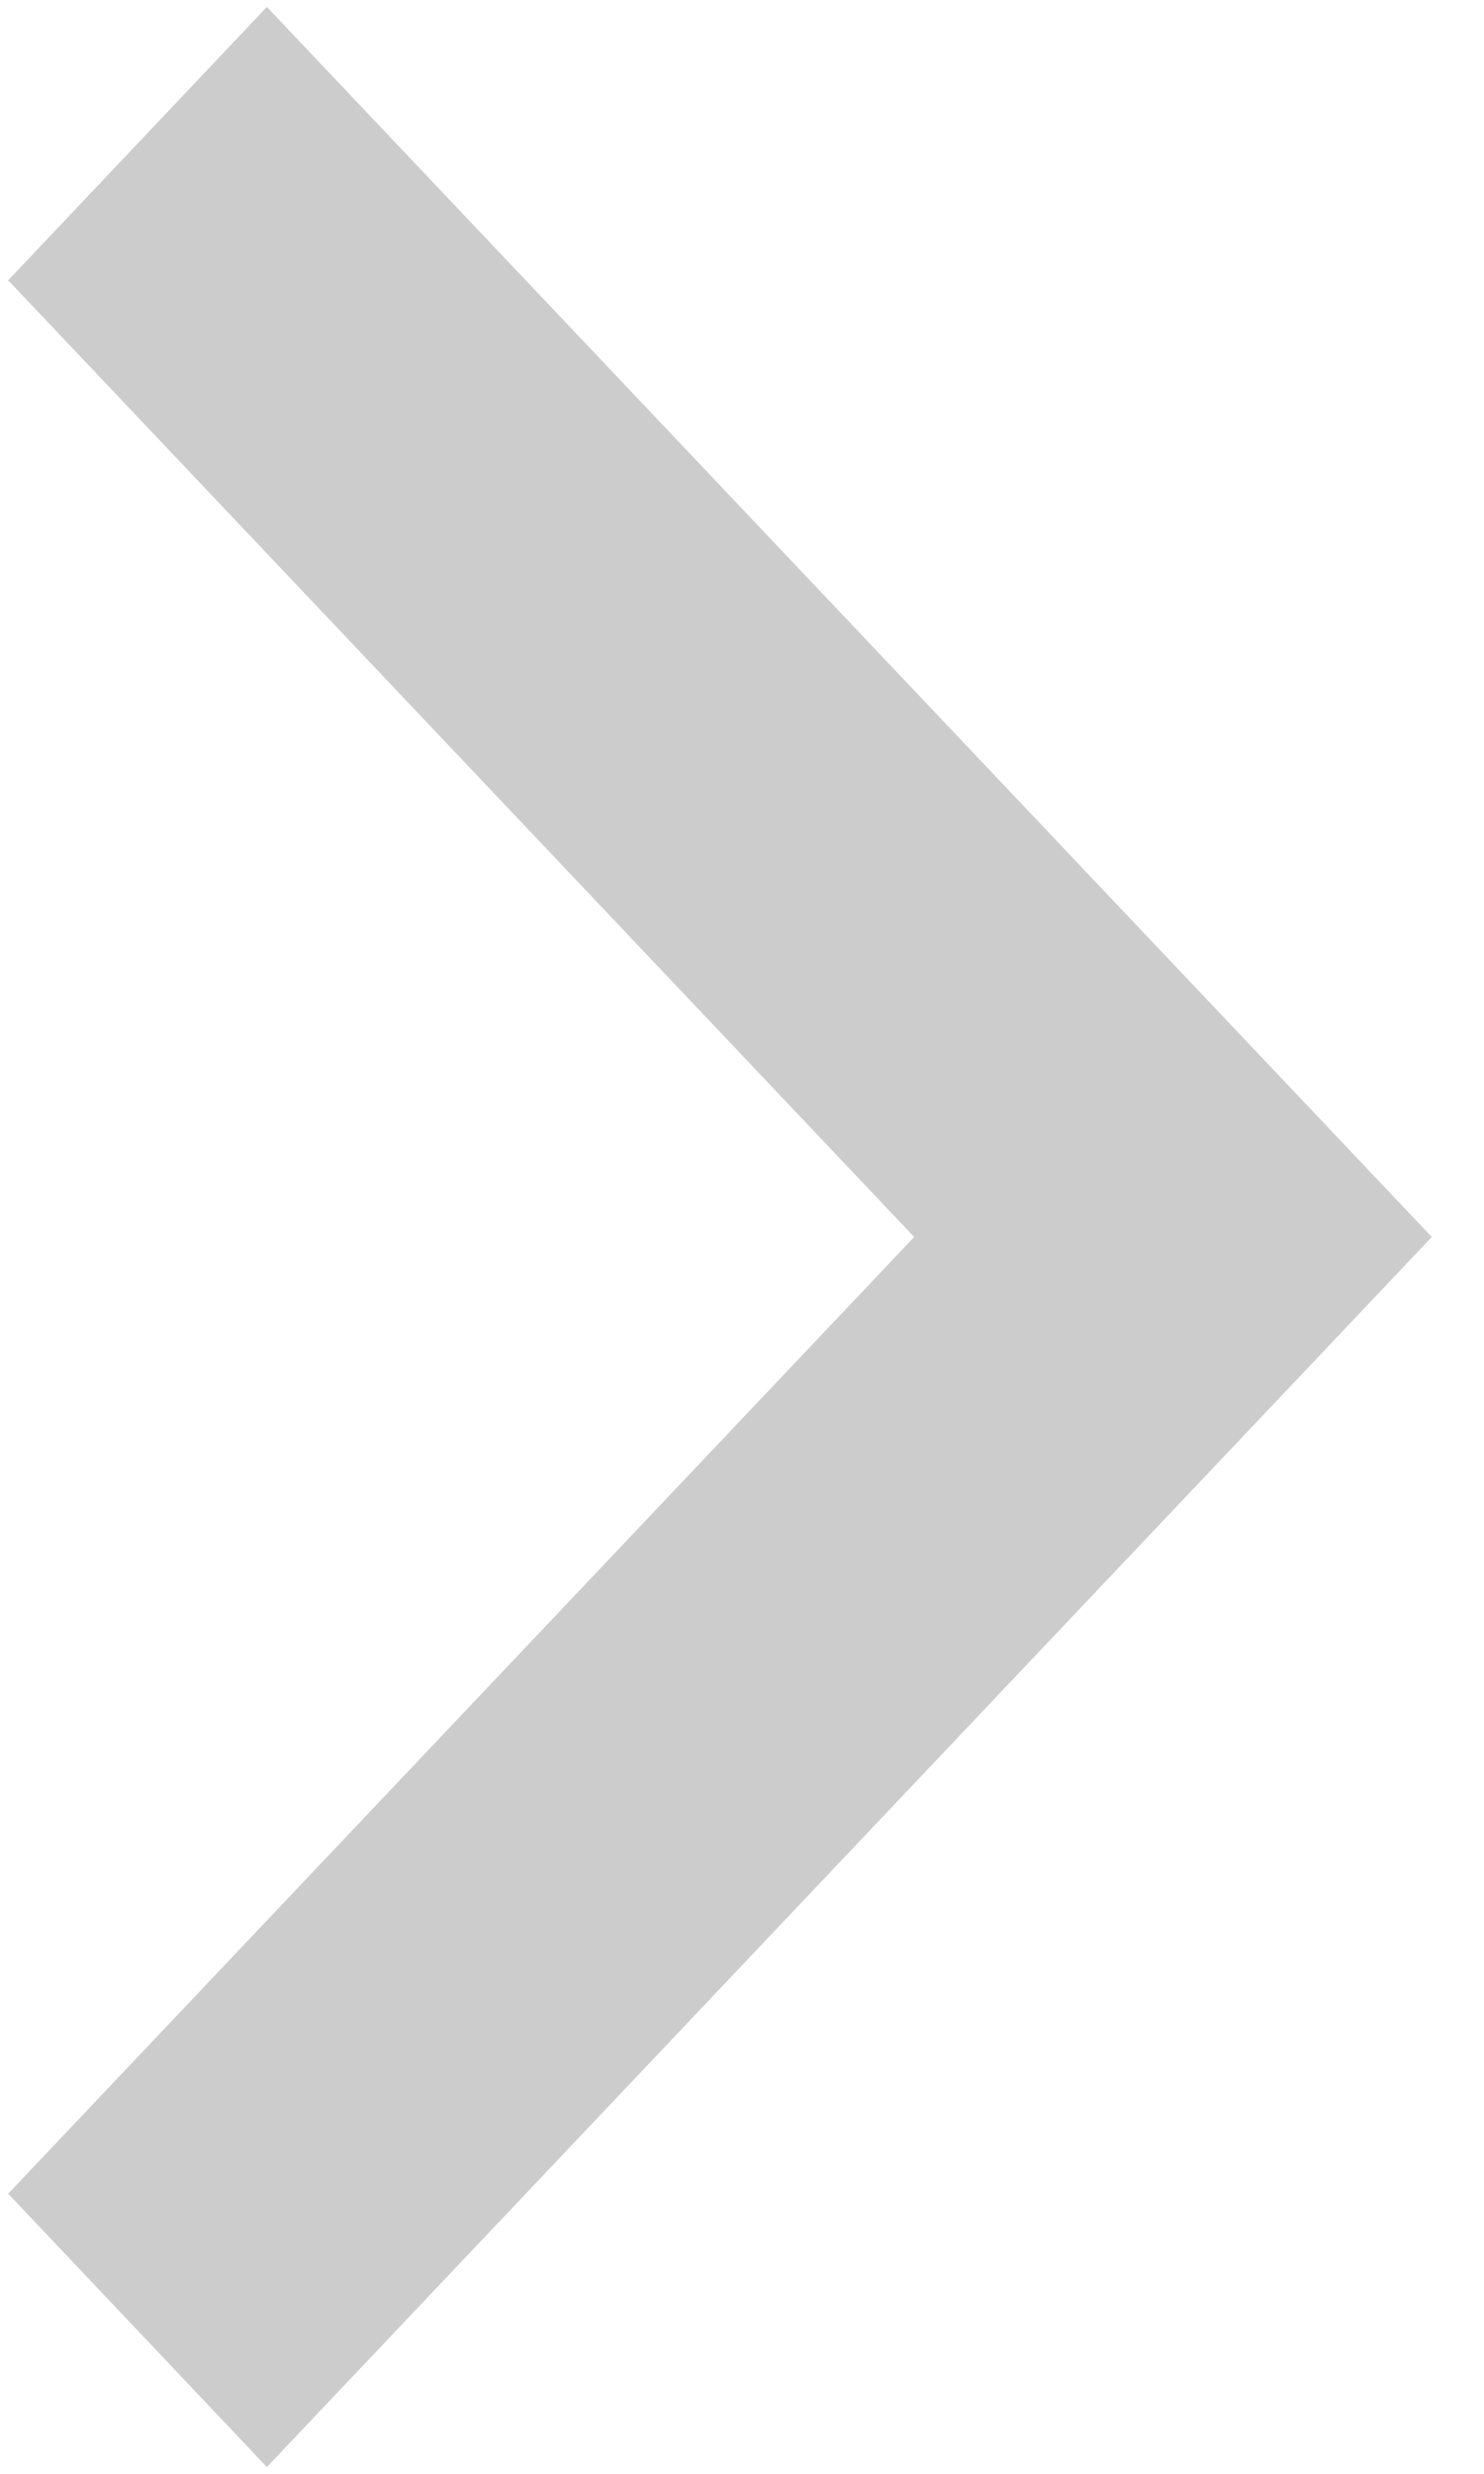
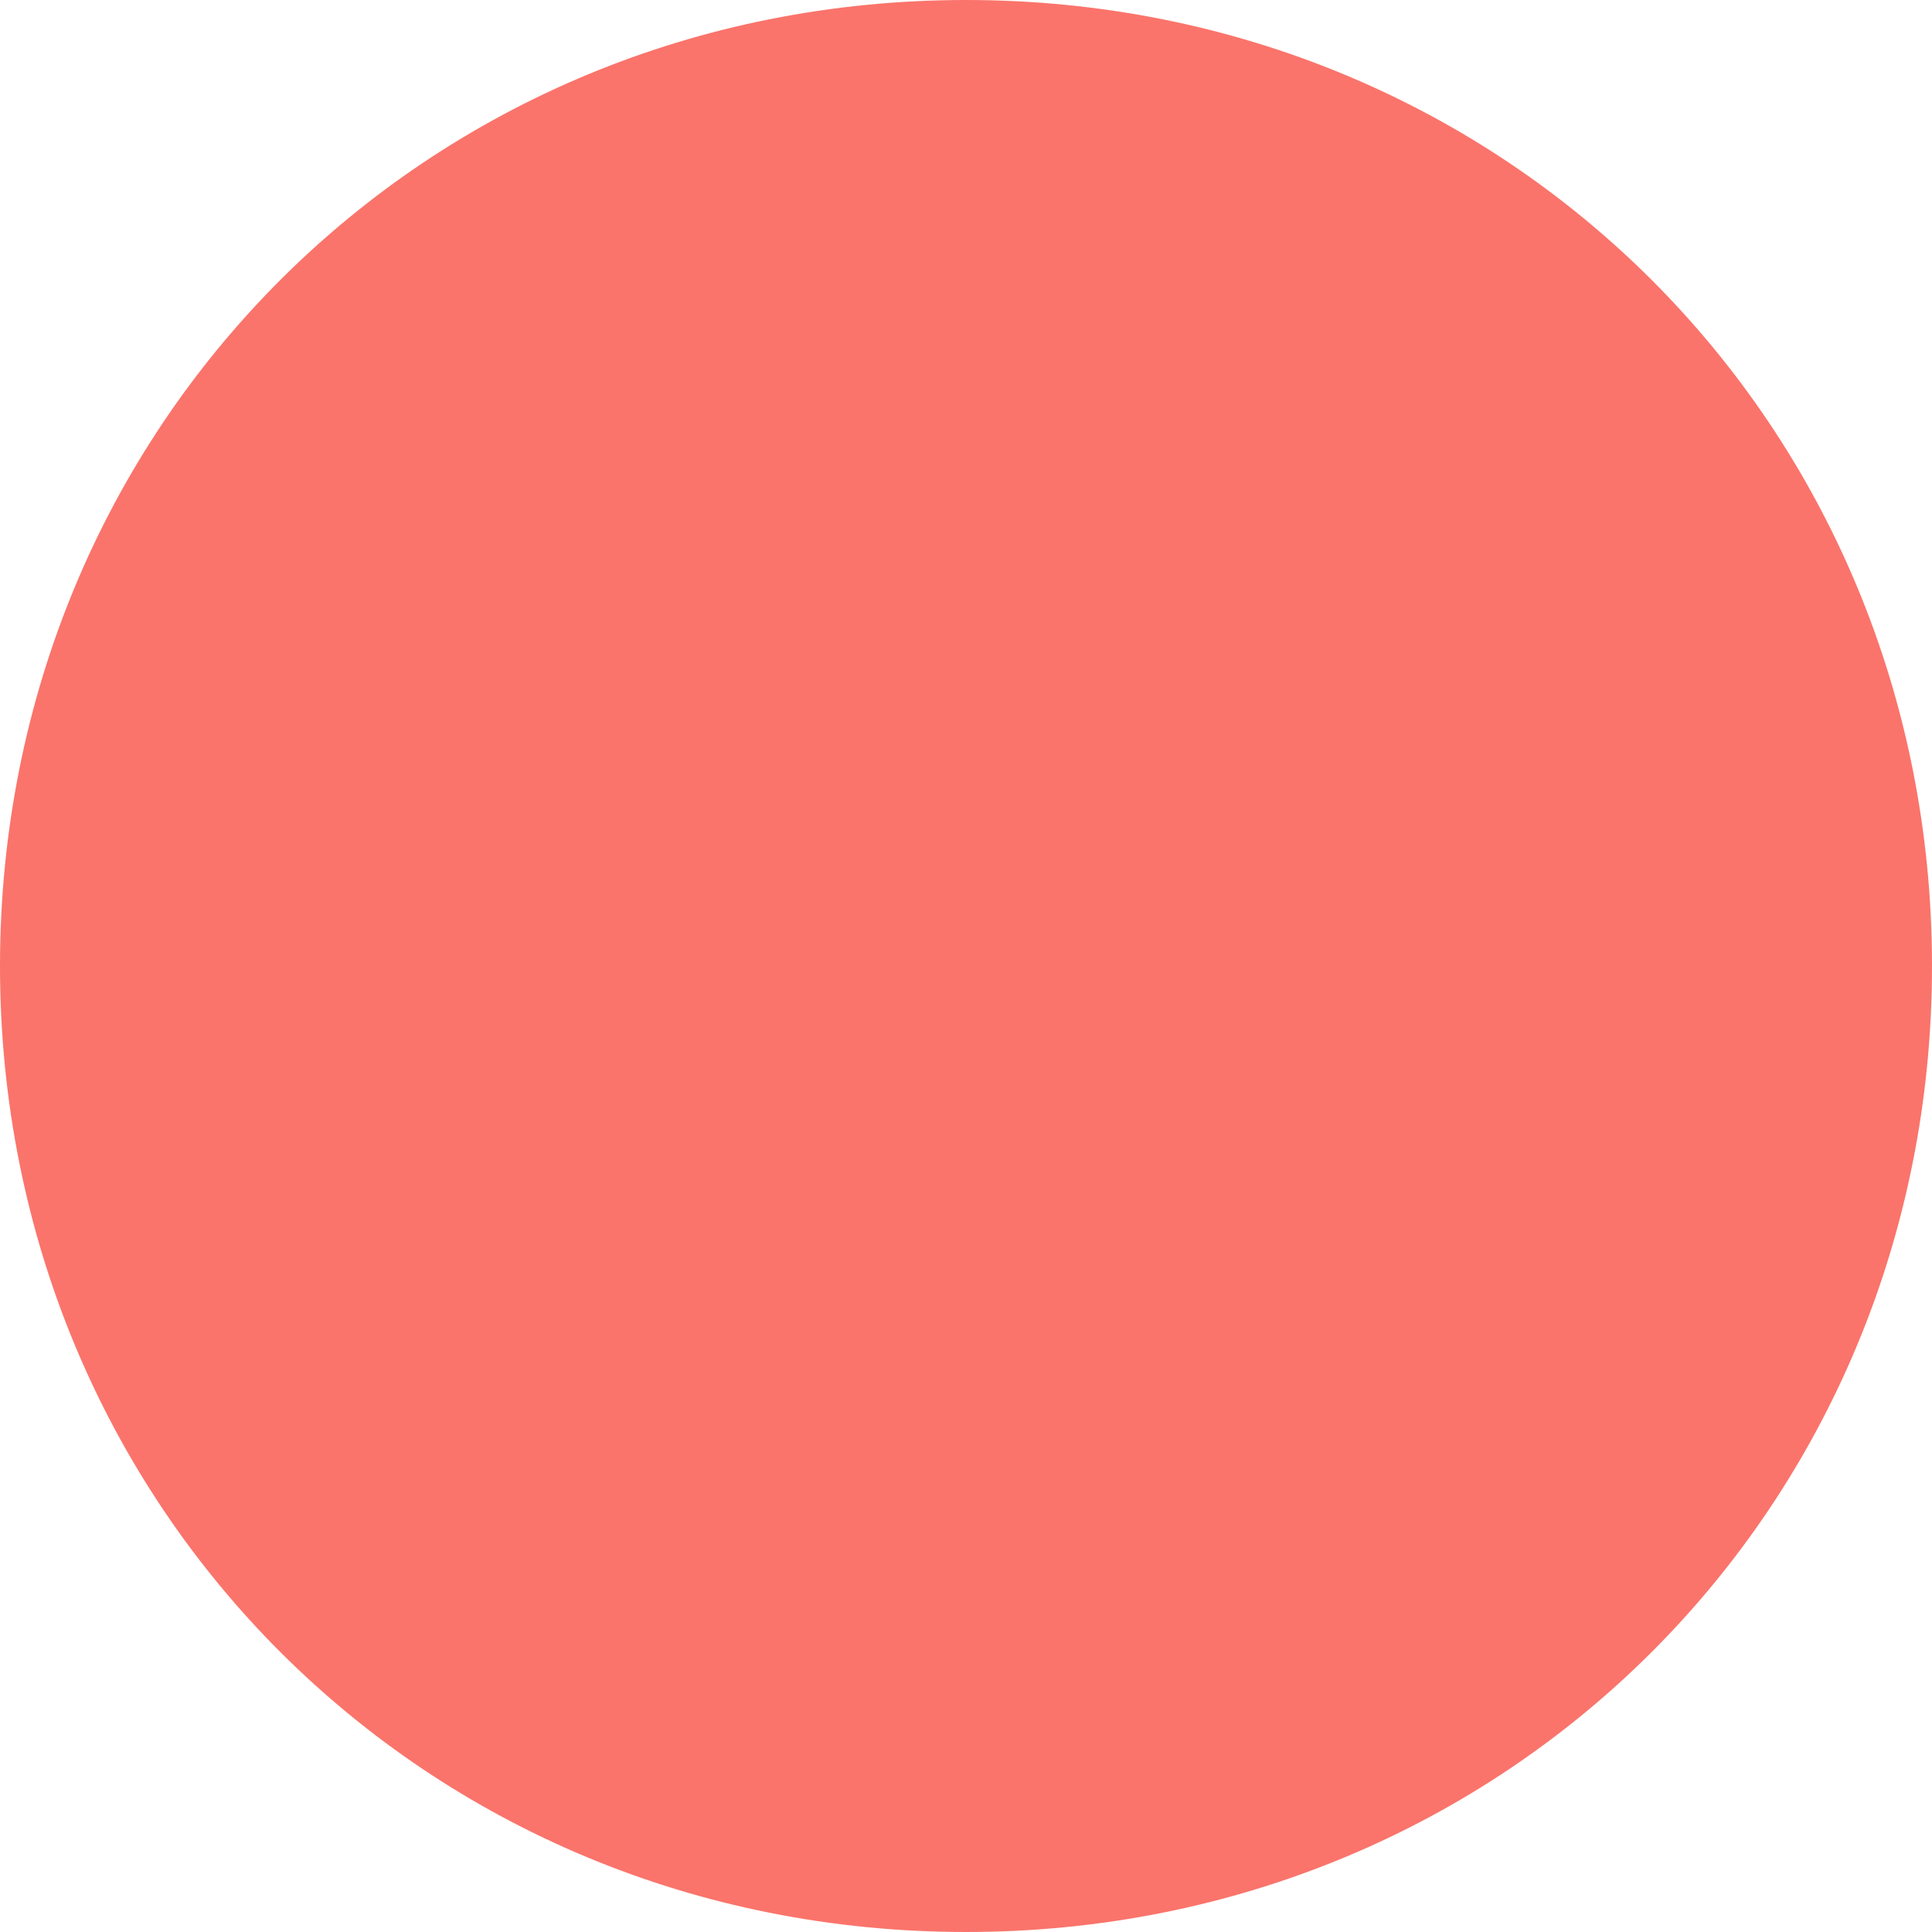
- <svg xmlns="http://www.w3.org/2000/svg" version="1.1" width="6px" height="10px">
-   <g transform="matrix(1 0 0 1 -334 -406 )">
-     <path d="M 0.033 8.867  L 3.696 5  L 0.033 1.133  L 1.079 0.028  L 5.789 5  L 1.079 9.972  L 0.033 8.867  Z " fill-rule="nonzero" fill="#cccccc" stroke="none" transform="matrix(1 0 0 1 334 406 )" />
+ <svg xmlns="http://www.w3.org/2000/svg" version="1.1" width="6px" height="6px">
+   <g transform="matrix(1 0 0 1 -322 -800 )">
+     <path d="M 325 800  C 326.68 800  328 801.32  328 803  C 328 804.68  326.68 806  325 806  C 323.32 806  322 804.68  322 803  C 322 801.32  323.32 800  325 800  Z " fill-rule="nonzero" fill="#fa746b" stroke="none" />
  </g>
</svg>
